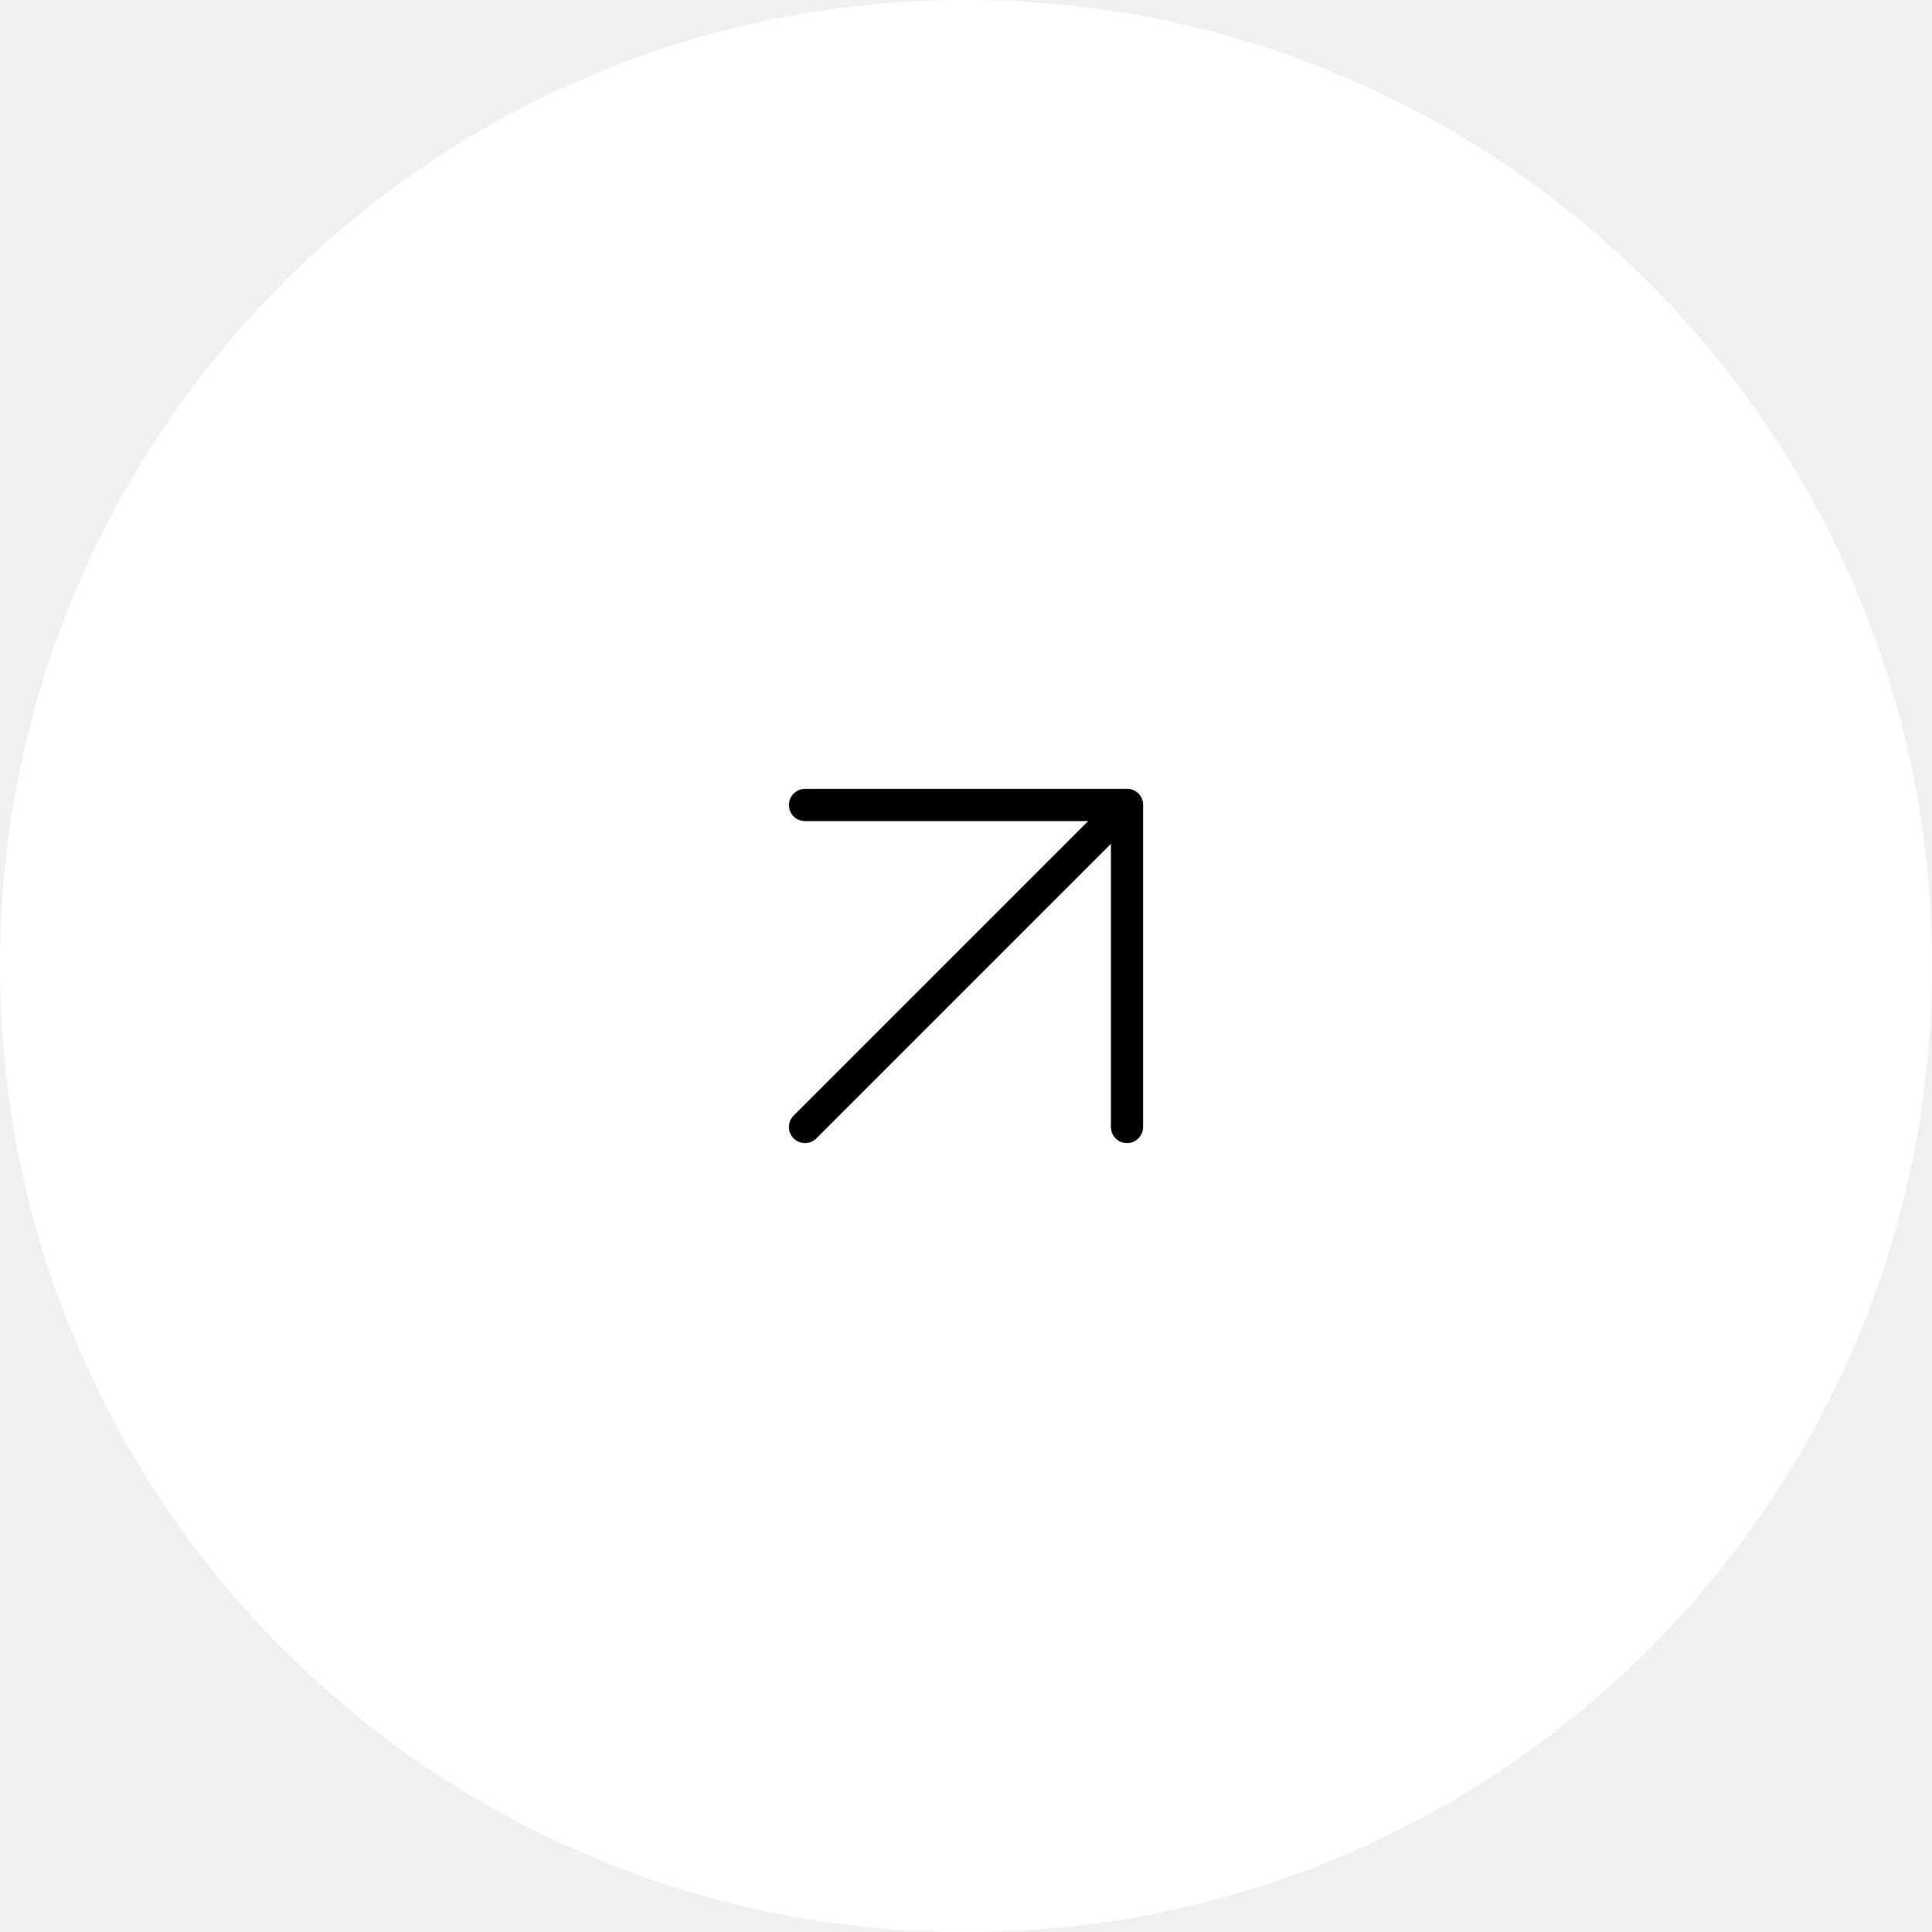
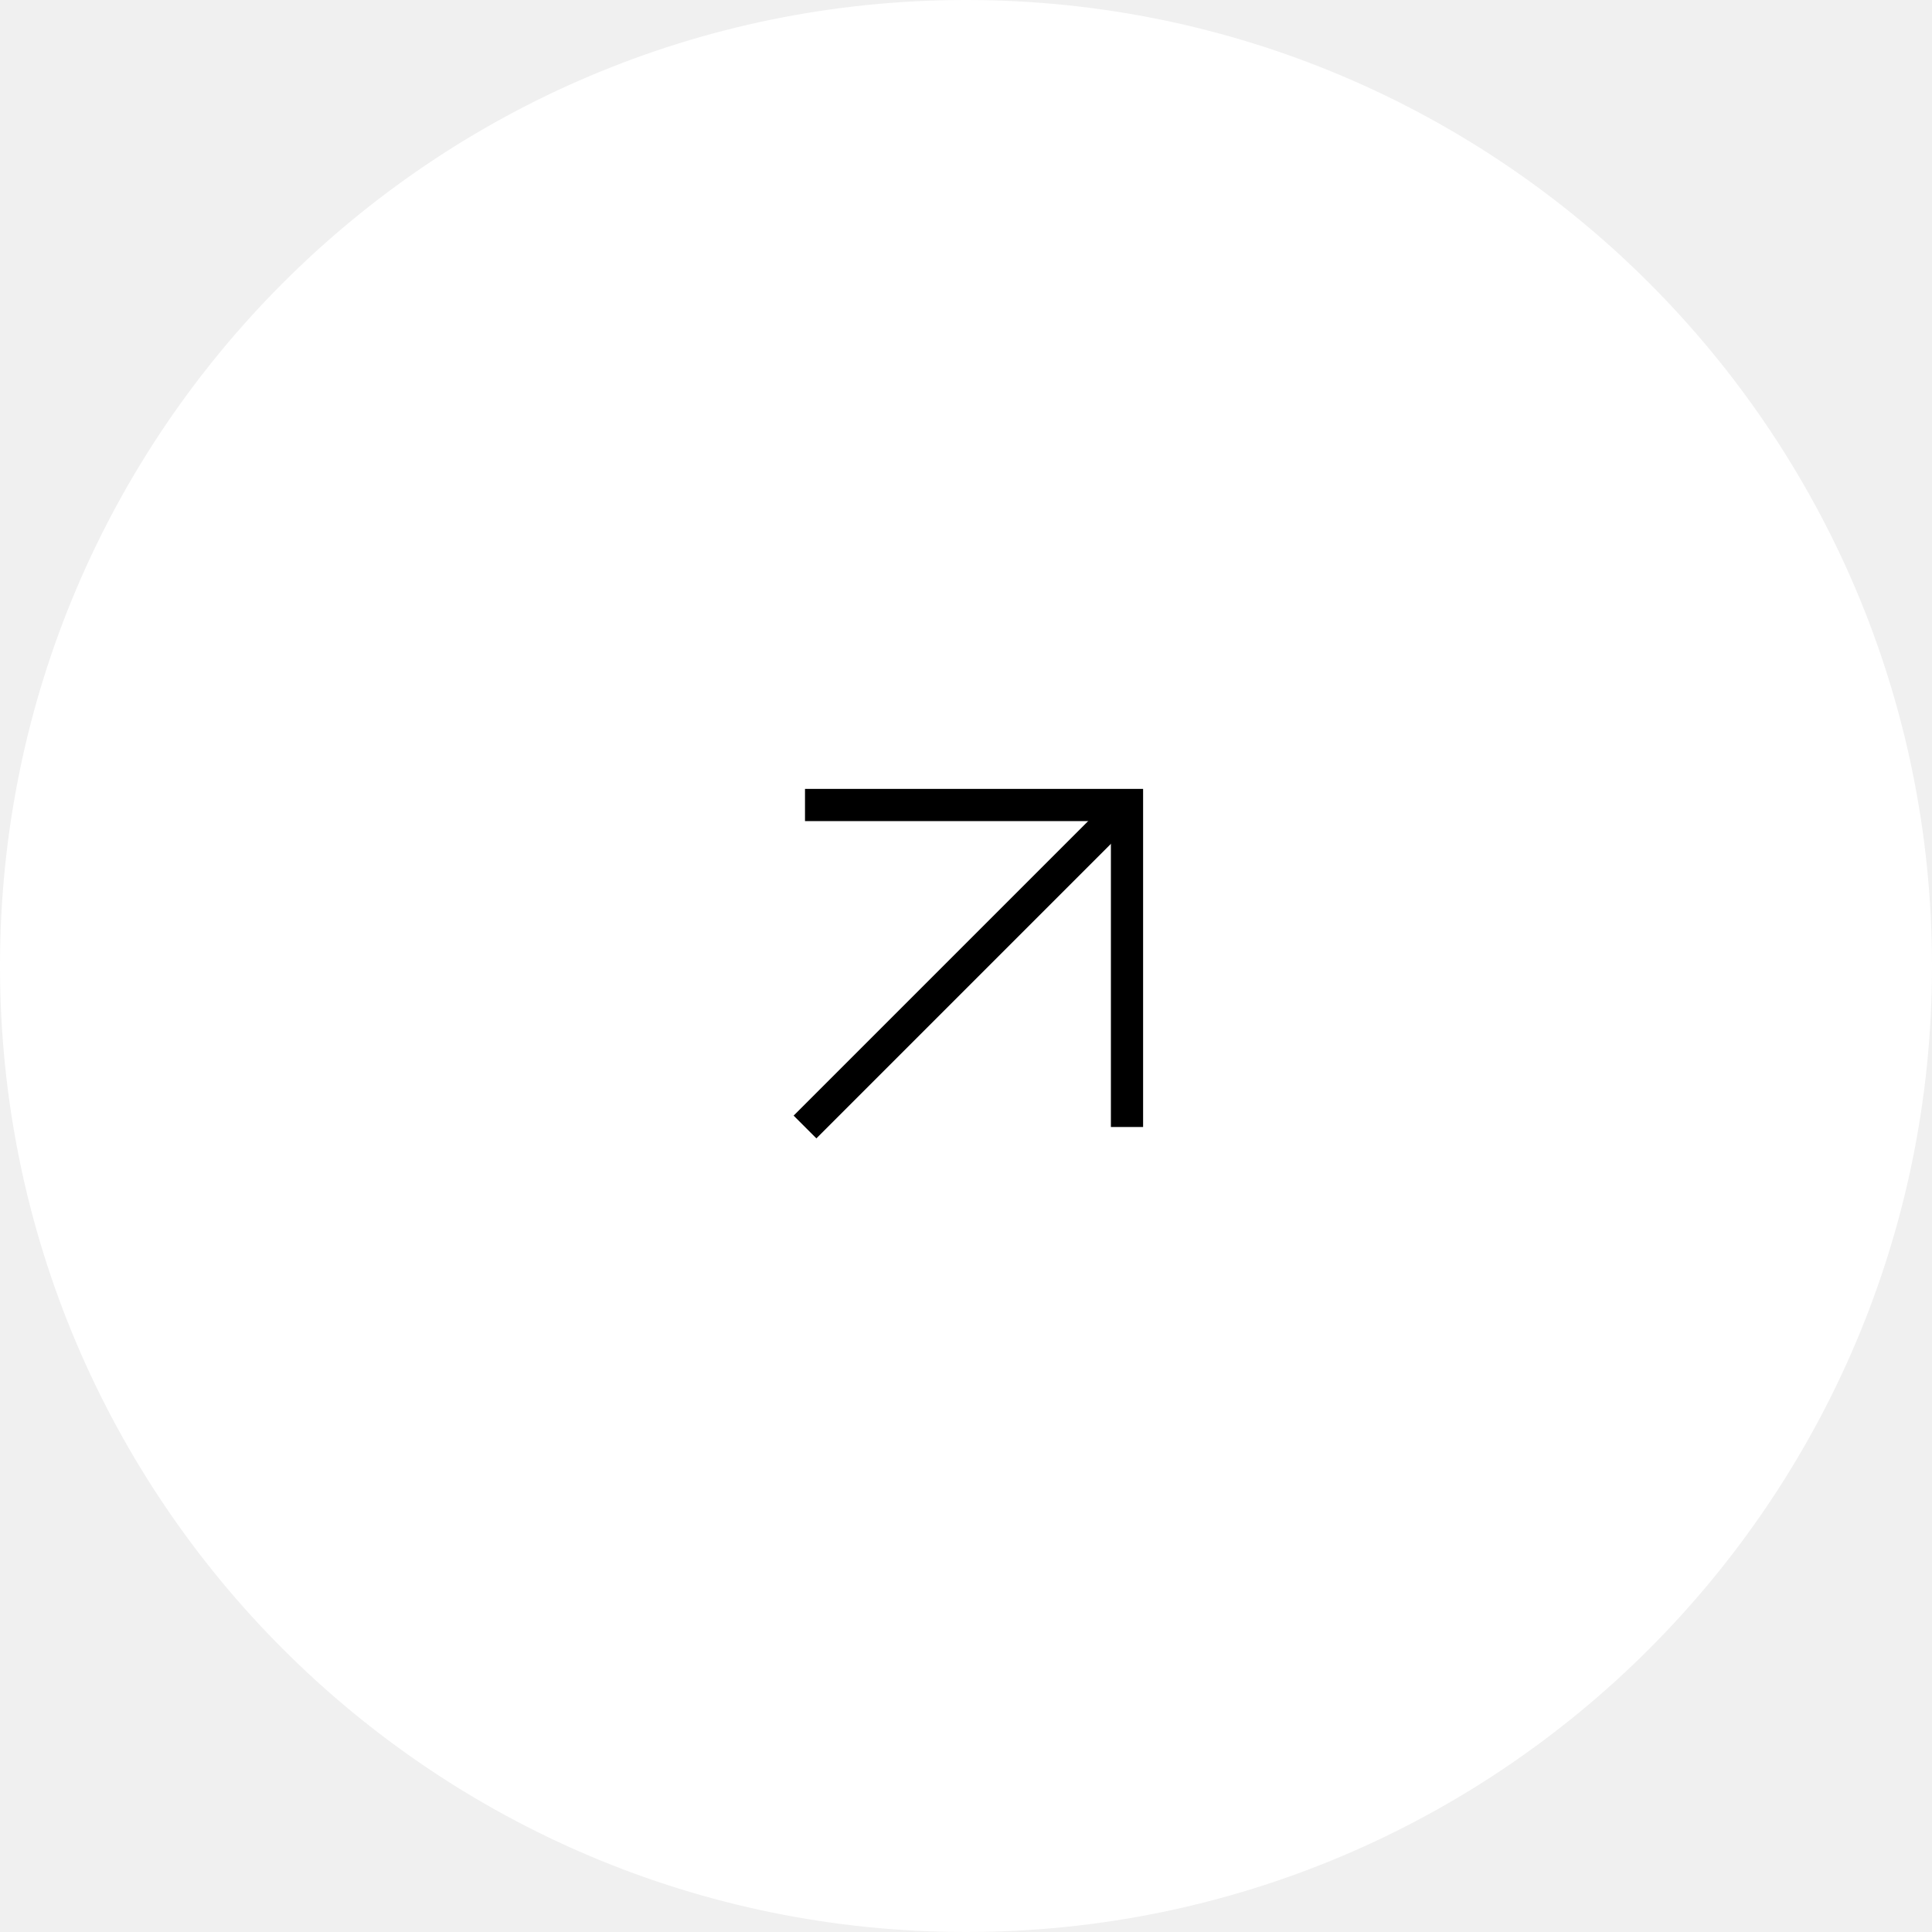
<svg xmlns="http://www.w3.org/2000/svg" width="60" height="60" viewBox="0 0 60 60" fill="none">
  <rect width="60" height="60" rx="30" fill="white" />
-   <path d="M25 35L35 25" stroke="black" strokeWidth="2" stroke-linecap="round" stroke-linejoin="round" />
-   <path d="M25 25H35V35" stroke="black" strokeWidth="2" stroke-linecap="round" stroke-linejoin="round" />
+   <path d="M25 35L35 25" stroke="black" strokeWidth="2" strokeLinecap="round" />
+   <path d="M25 25H35V35" stroke="black" strokeWidth="2" strokeLinecap="round" />
</svg>
